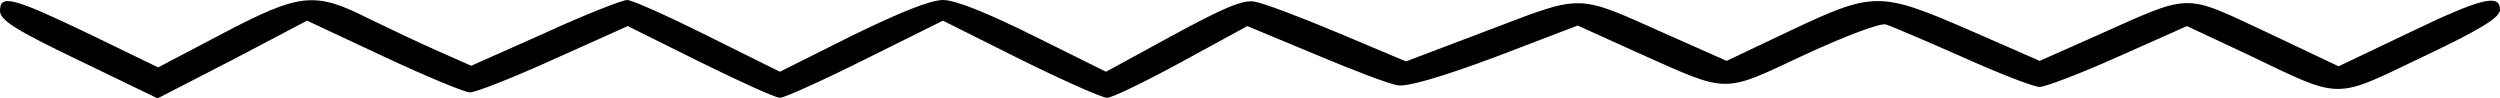
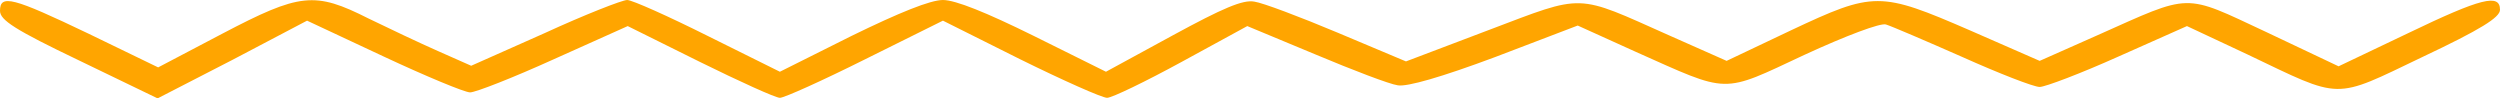
<svg xmlns="http://www.w3.org/2000/svg" version="1.0" width="460pt" height="18pt" viewBox="0 0 460 18" preserveAspectRatio="xMidYMid meet">
-   <g transform="translate(0,18) scale(0.1,-0.1)" fill="#000000" stroke="none">
+   <g transform="translate(0,18) scale(0.1,-0.1)" fill="#FFA500" stroke="none">
    <path d="M0 160 c0 -17 28 -35 145 -91 l145 -70 138 71 137 72 141 -66 c77 -36 149 -66 159 -66 10 0 79 27 154 61 l136 61 133 -66 c73 -36 139 -66 147 -66 8 0 79 32 157 71 l143 71 142 -71 c79 -39 151 -71 160 -71 9 0 71 30 137 66 l121 66 125 -52 c69 -29 137 -55 152 -57 17 -3 80 15 179 52 l152 58 106 -48 c175 -78 157 -78 311 -6 78 36 140 59 150 56 10 -3 73 -30 141 -60 67 -30 131 -55 142 -55 10 0 76 25 145 56 l126 56 111 -52 c176 -84 157 -84 322 -5 108 51 143 73 143 87 0 30 -34 22 -169 -43 l-128 -61 -133 63 c-154 72 -136 72 -311 -6 l-106 -47 -128 56 c-166 72 -177 72 -330 0 l-118 -56 -106 47 c-173 77 -154 77 -331 10 l-153 -58 -126 53 c-69 29 -138 55 -153 57 -21 4 -58 -12 -150 -62 l-123 -67 -133 66 c-87 43 -144 66 -167 66 -23 0 -80 -23 -168 -66 l-132 -66 -133 66 c-72 36 -139 66 -148 66 -9 0 -78 -27 -152 -61 l-135 -60 -61 27 c-34 15 -91 42 -128 60 -99 50 -126 47 -269 -28 l-118 -62 -128 62 c-140 67 -163 73 -163 42z" />
  </g>
</svg>
